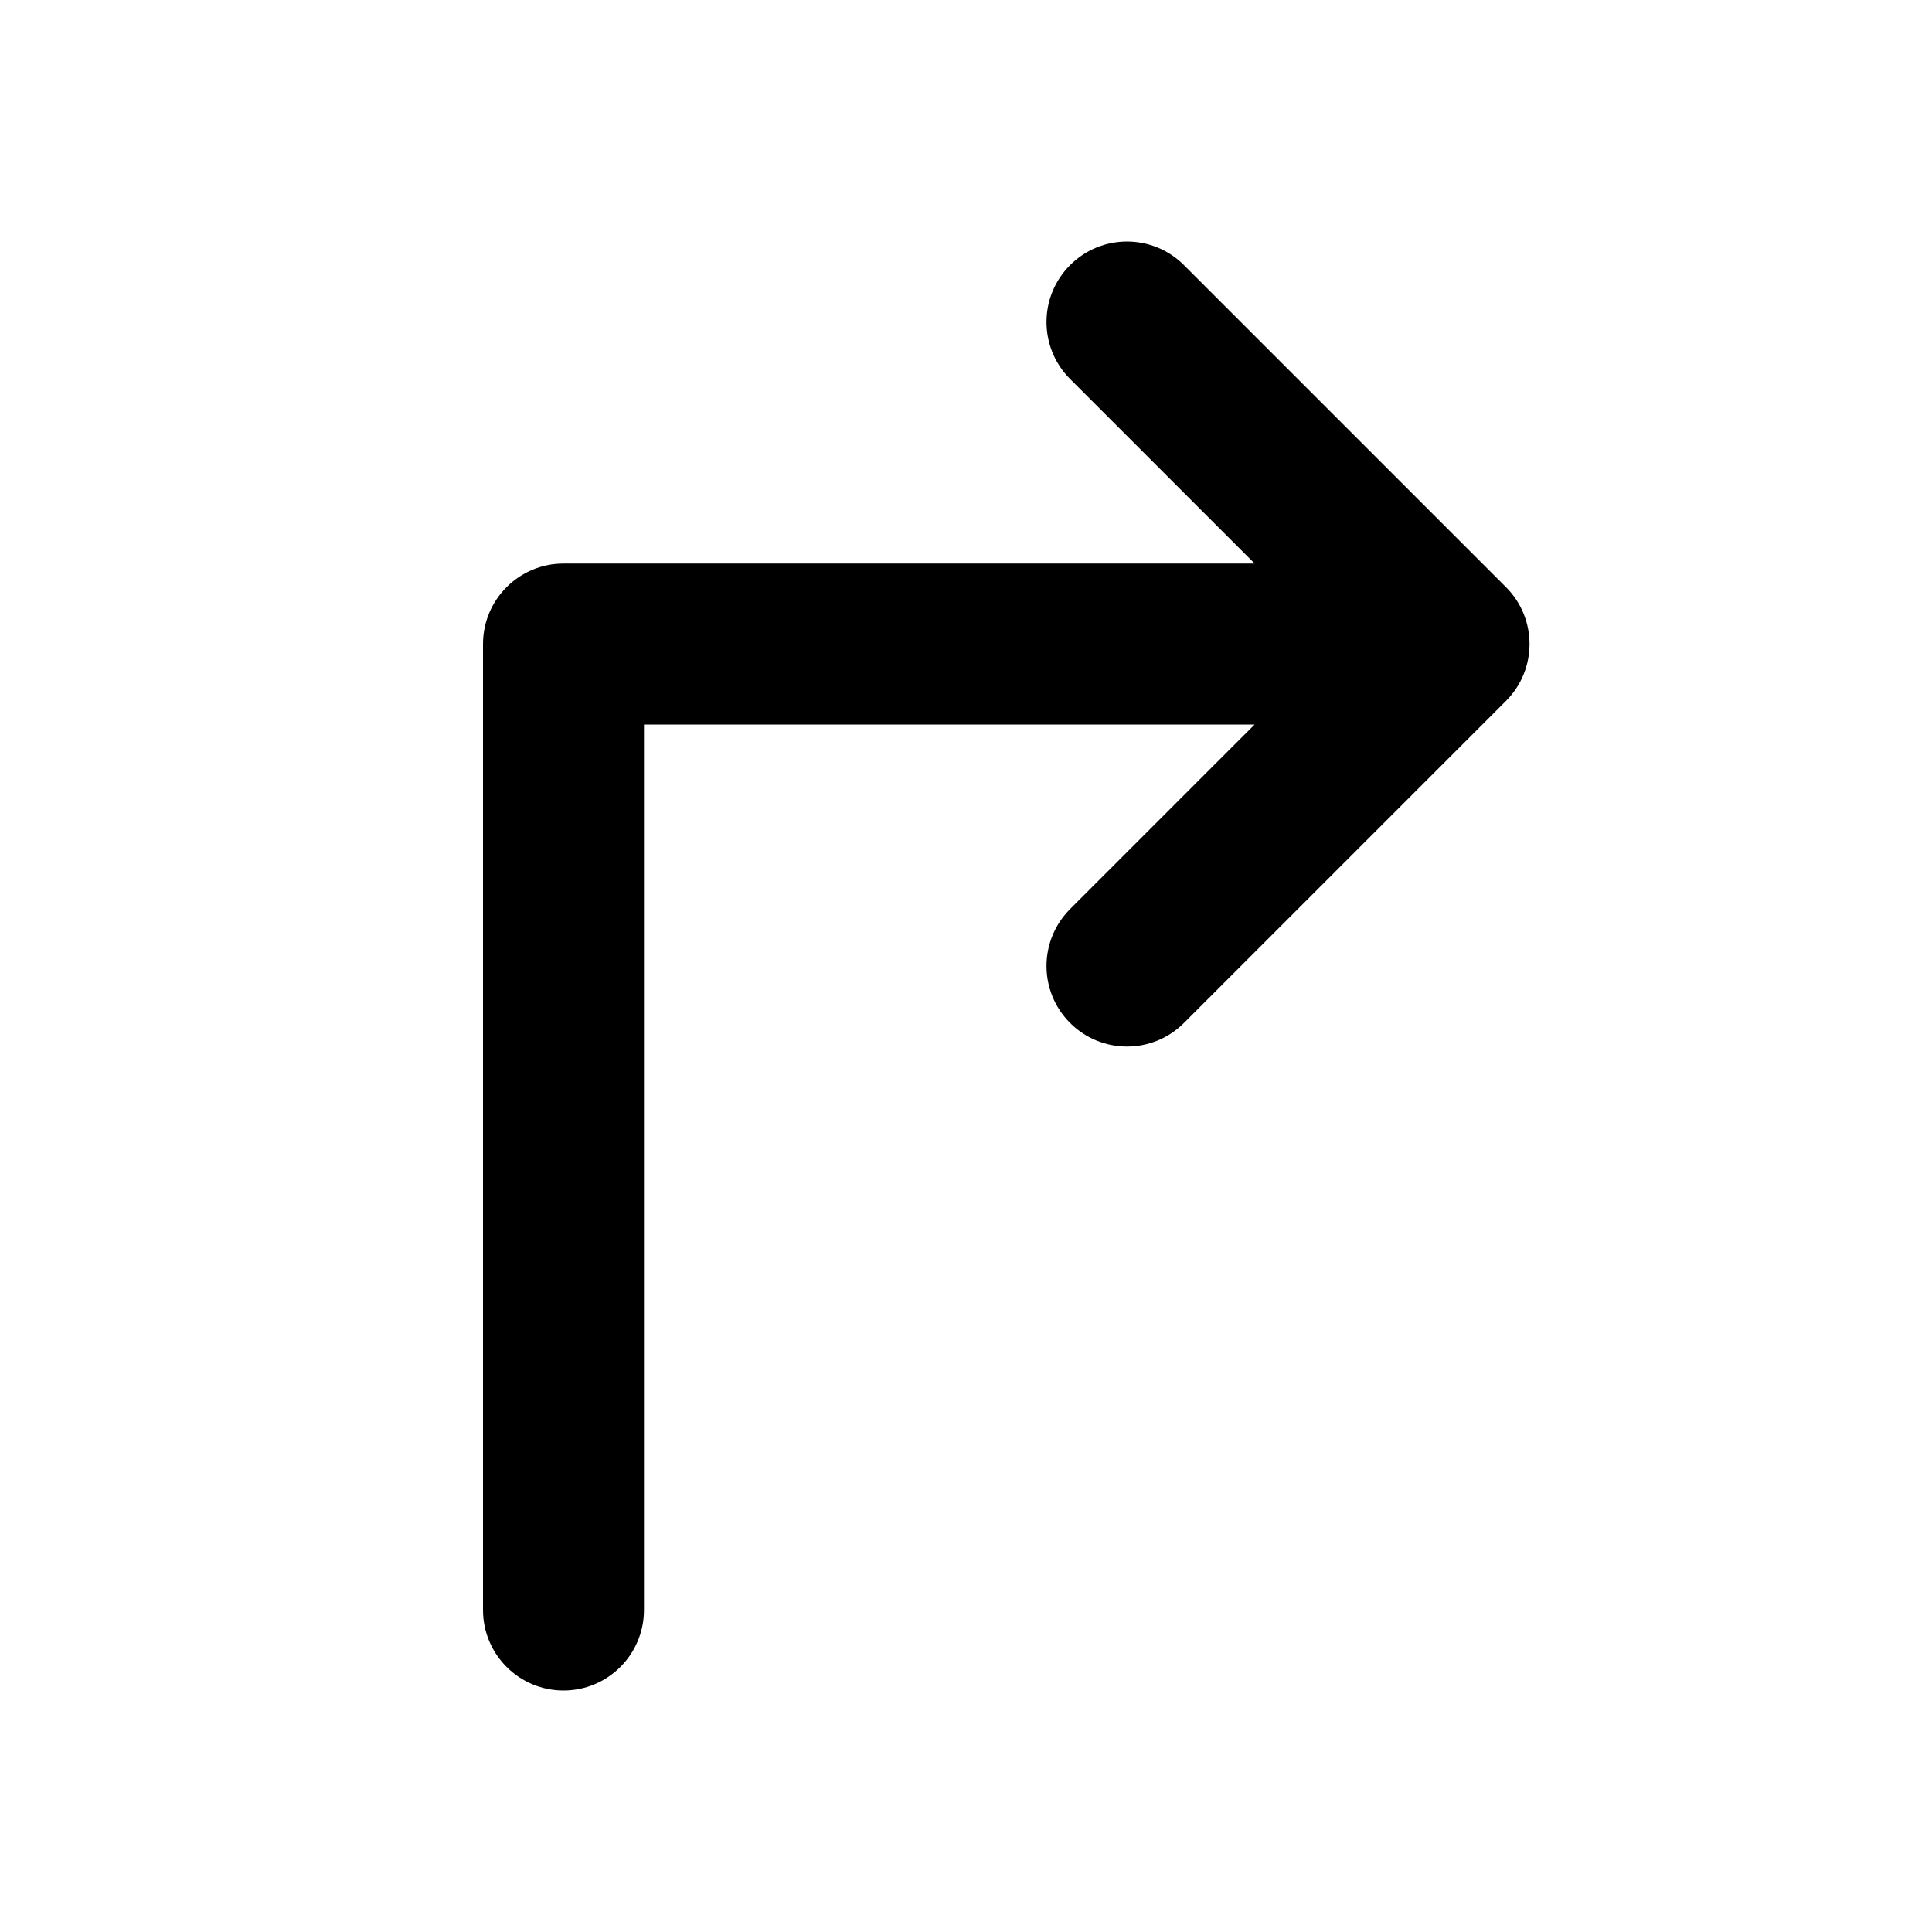
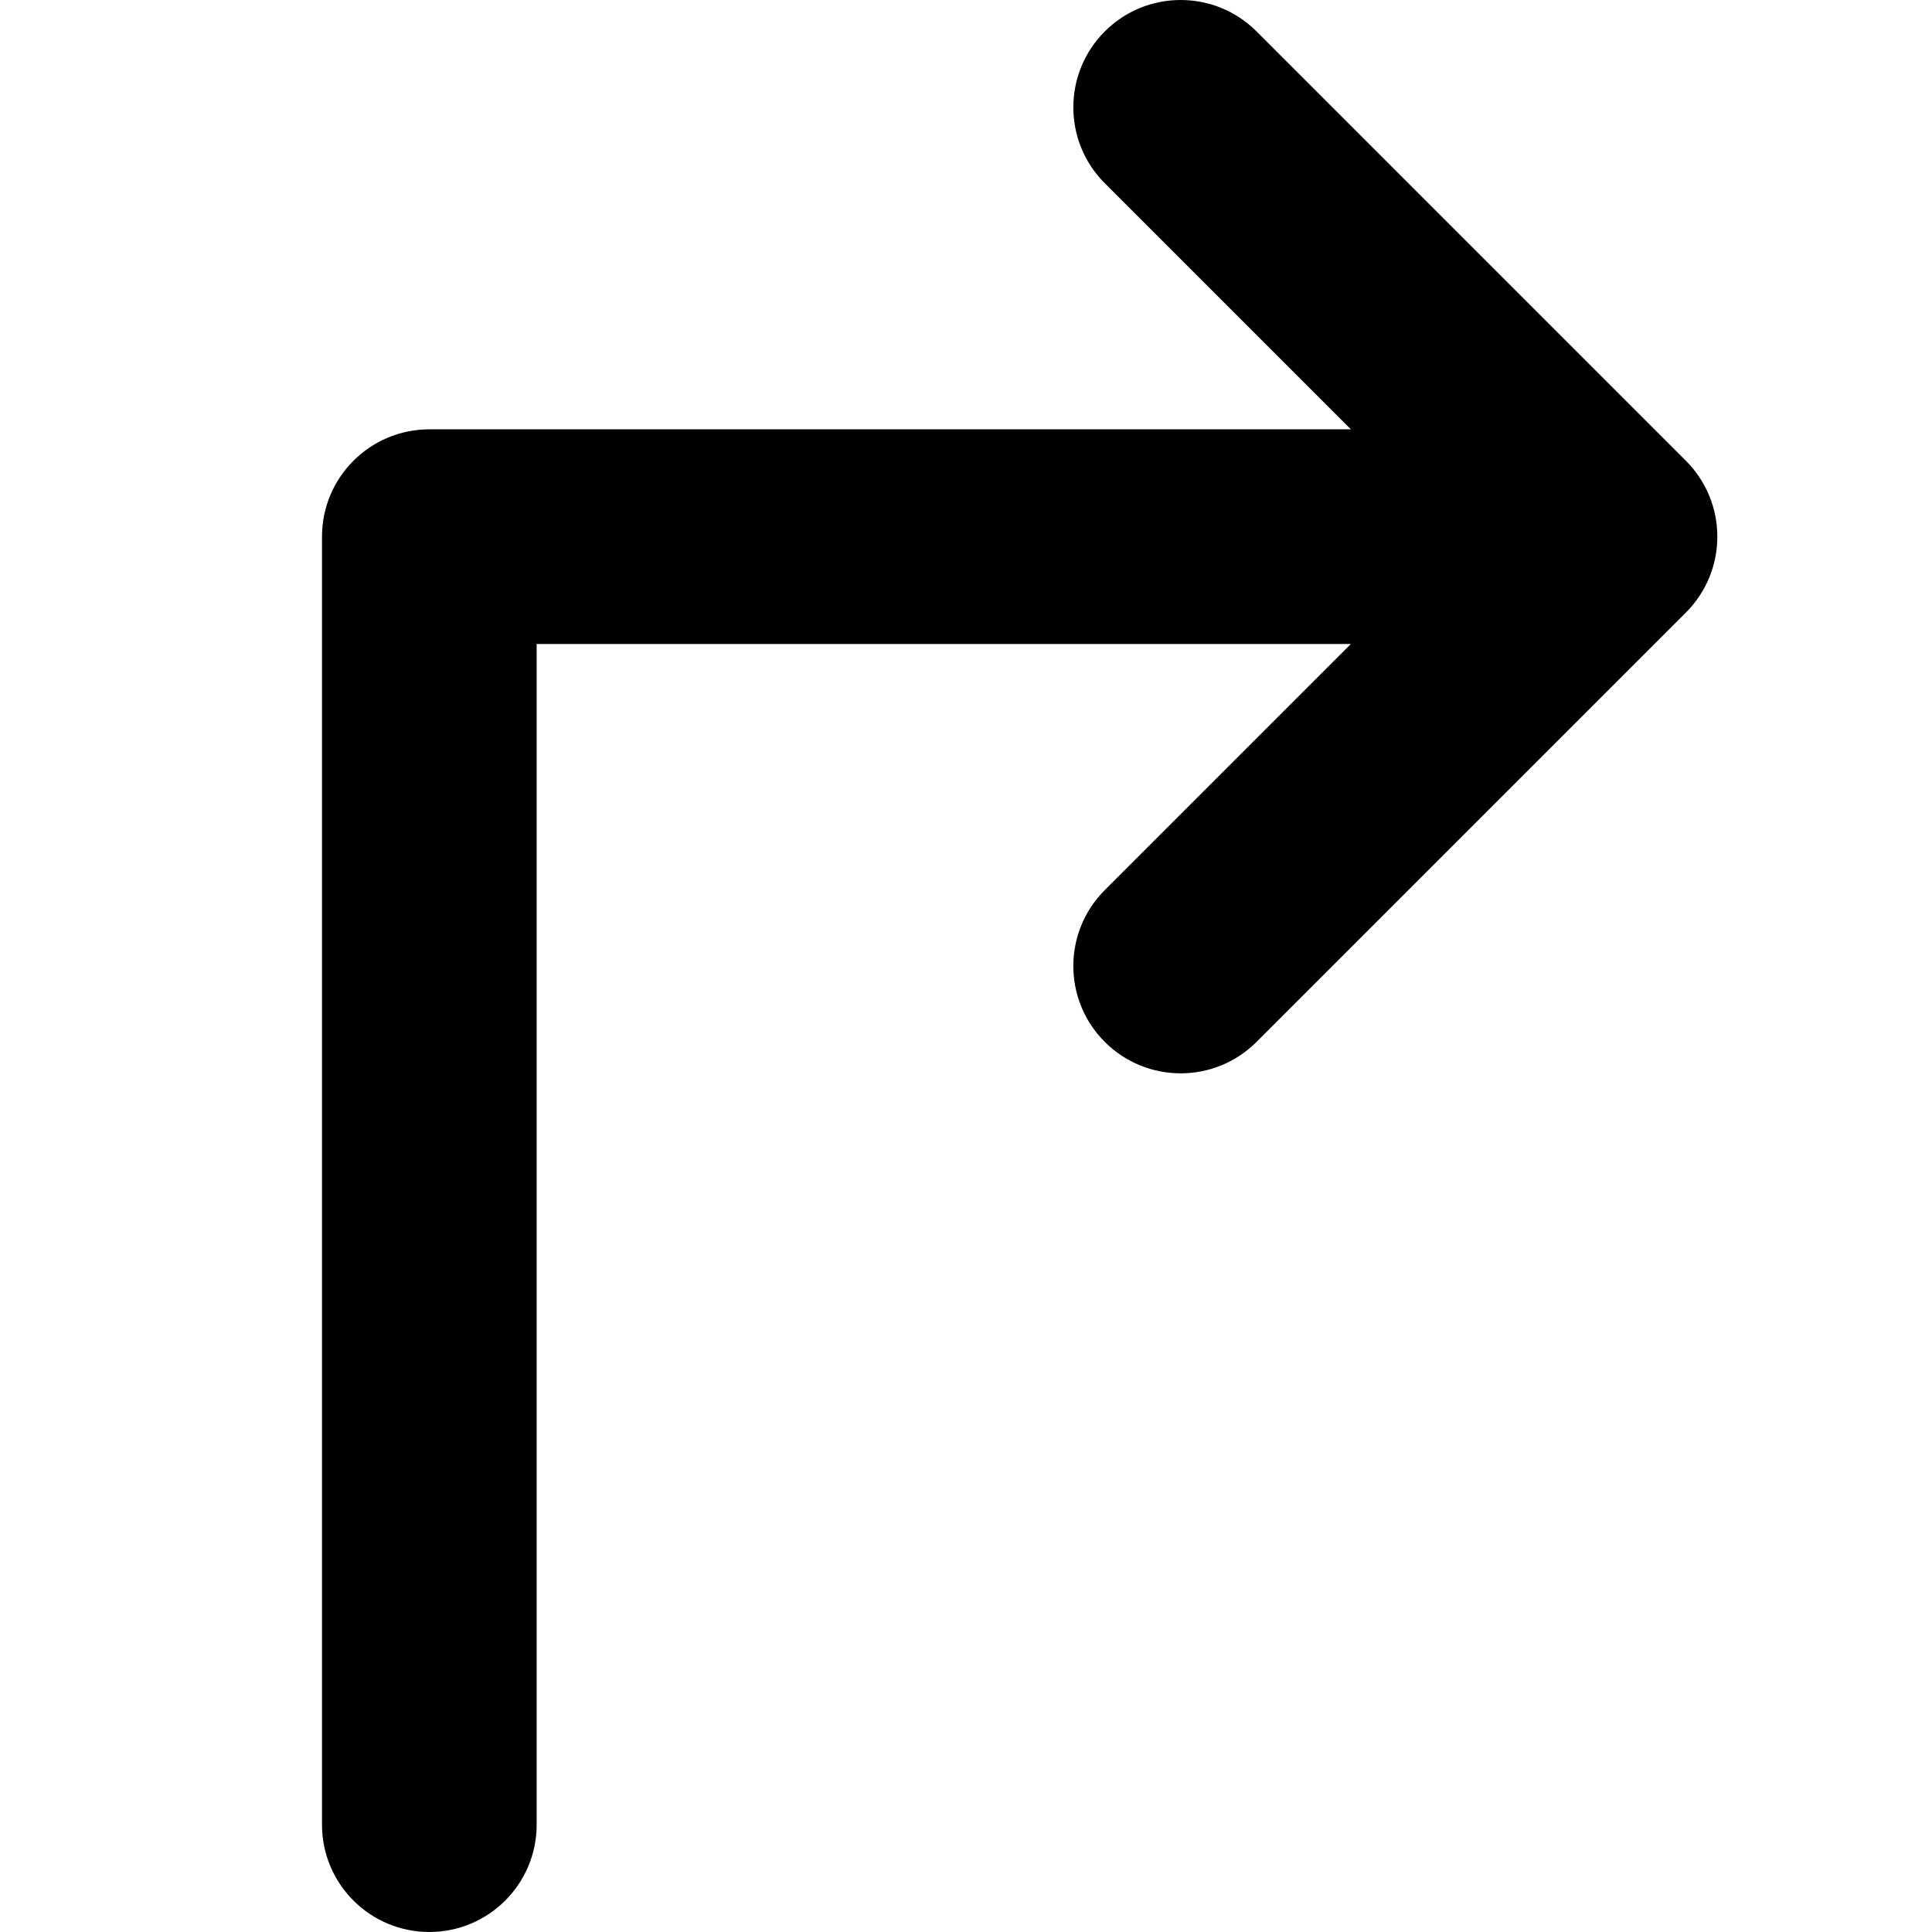
- <svg xmlns="http://www.w3.org/2000/svg" version="1.1" width="32" height="32" viewBox="0 0 32 32">
-   <path d="M17.724 15.057c-0.521 0.521-0.521 1.365 0 1.886s1.365 0.521 1.886 0l5.333-5.333c0.521-0.521 0.521-1.365 0-1.886l-5.333-5.333c-0.521-0.521-1.365-0.521-1.886 0s-0.521 1.365 0 1.886l3.057 3.057h-11.448c-0.736 0-1.333 0.597-1.333 1.333v16c0 0.736 0.597 1.333 1.333 1.333s1.333-0.597 1.333-1.333v-14.667h10.114l-3.057 3.057z" />
+ <svg xmlns="http://www.w3.org/2000/svg" version="1.1" width="1500" height="1500" viewBox="0 0 1500 1500">
+   <path d="M857.741 691.074c-32.543 32.543-32.543 85.307 0 117.851s85.307 32.543 117.851 0l333.334-333.334c32.543-32.543 32.543-85.307 0-117.851l-333.334-333.334c-32.543-32.543-85.307-32.543-117.851 0s-32.543 85.307 0 117.851l191.074 191.074h-715.482c-46.024 0-83.333 37.311-83.333 83.333v999.999c0 46.024 37.311 83.333 83.333 83.333s83.333-37.311 83.333-83.333v-916.666h632.147l-191.074 191.074z" />
</svg>
